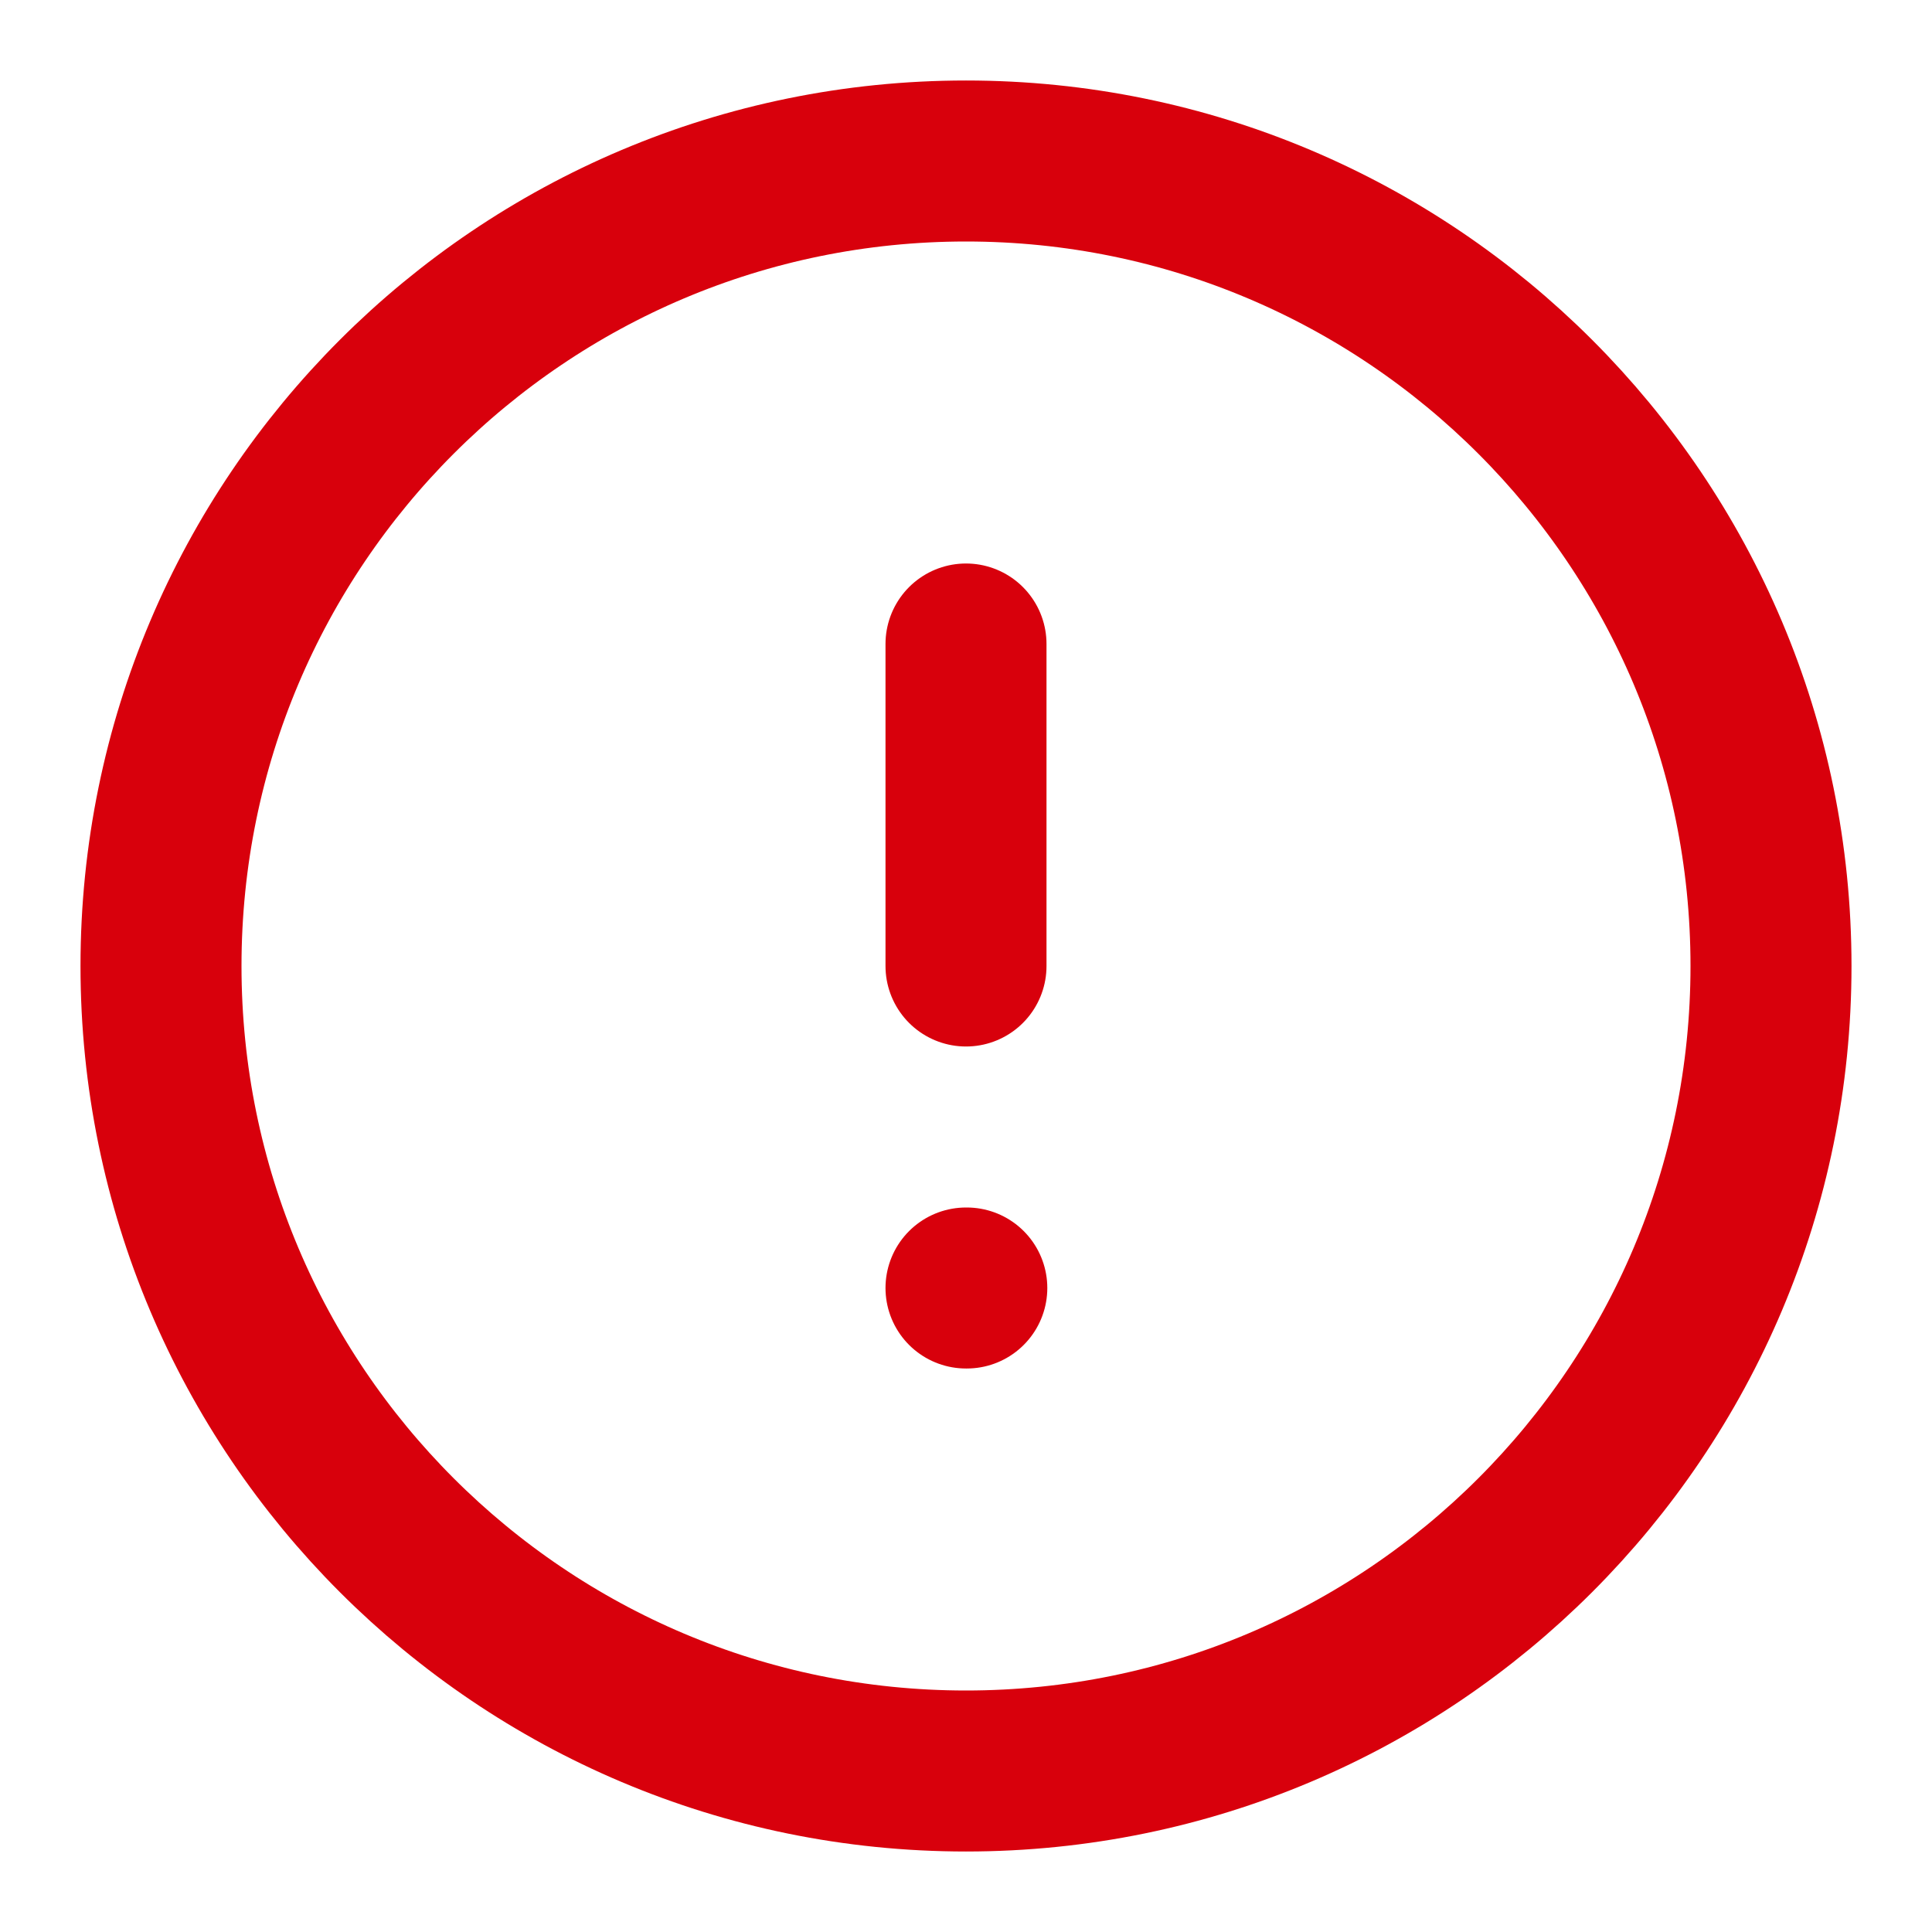
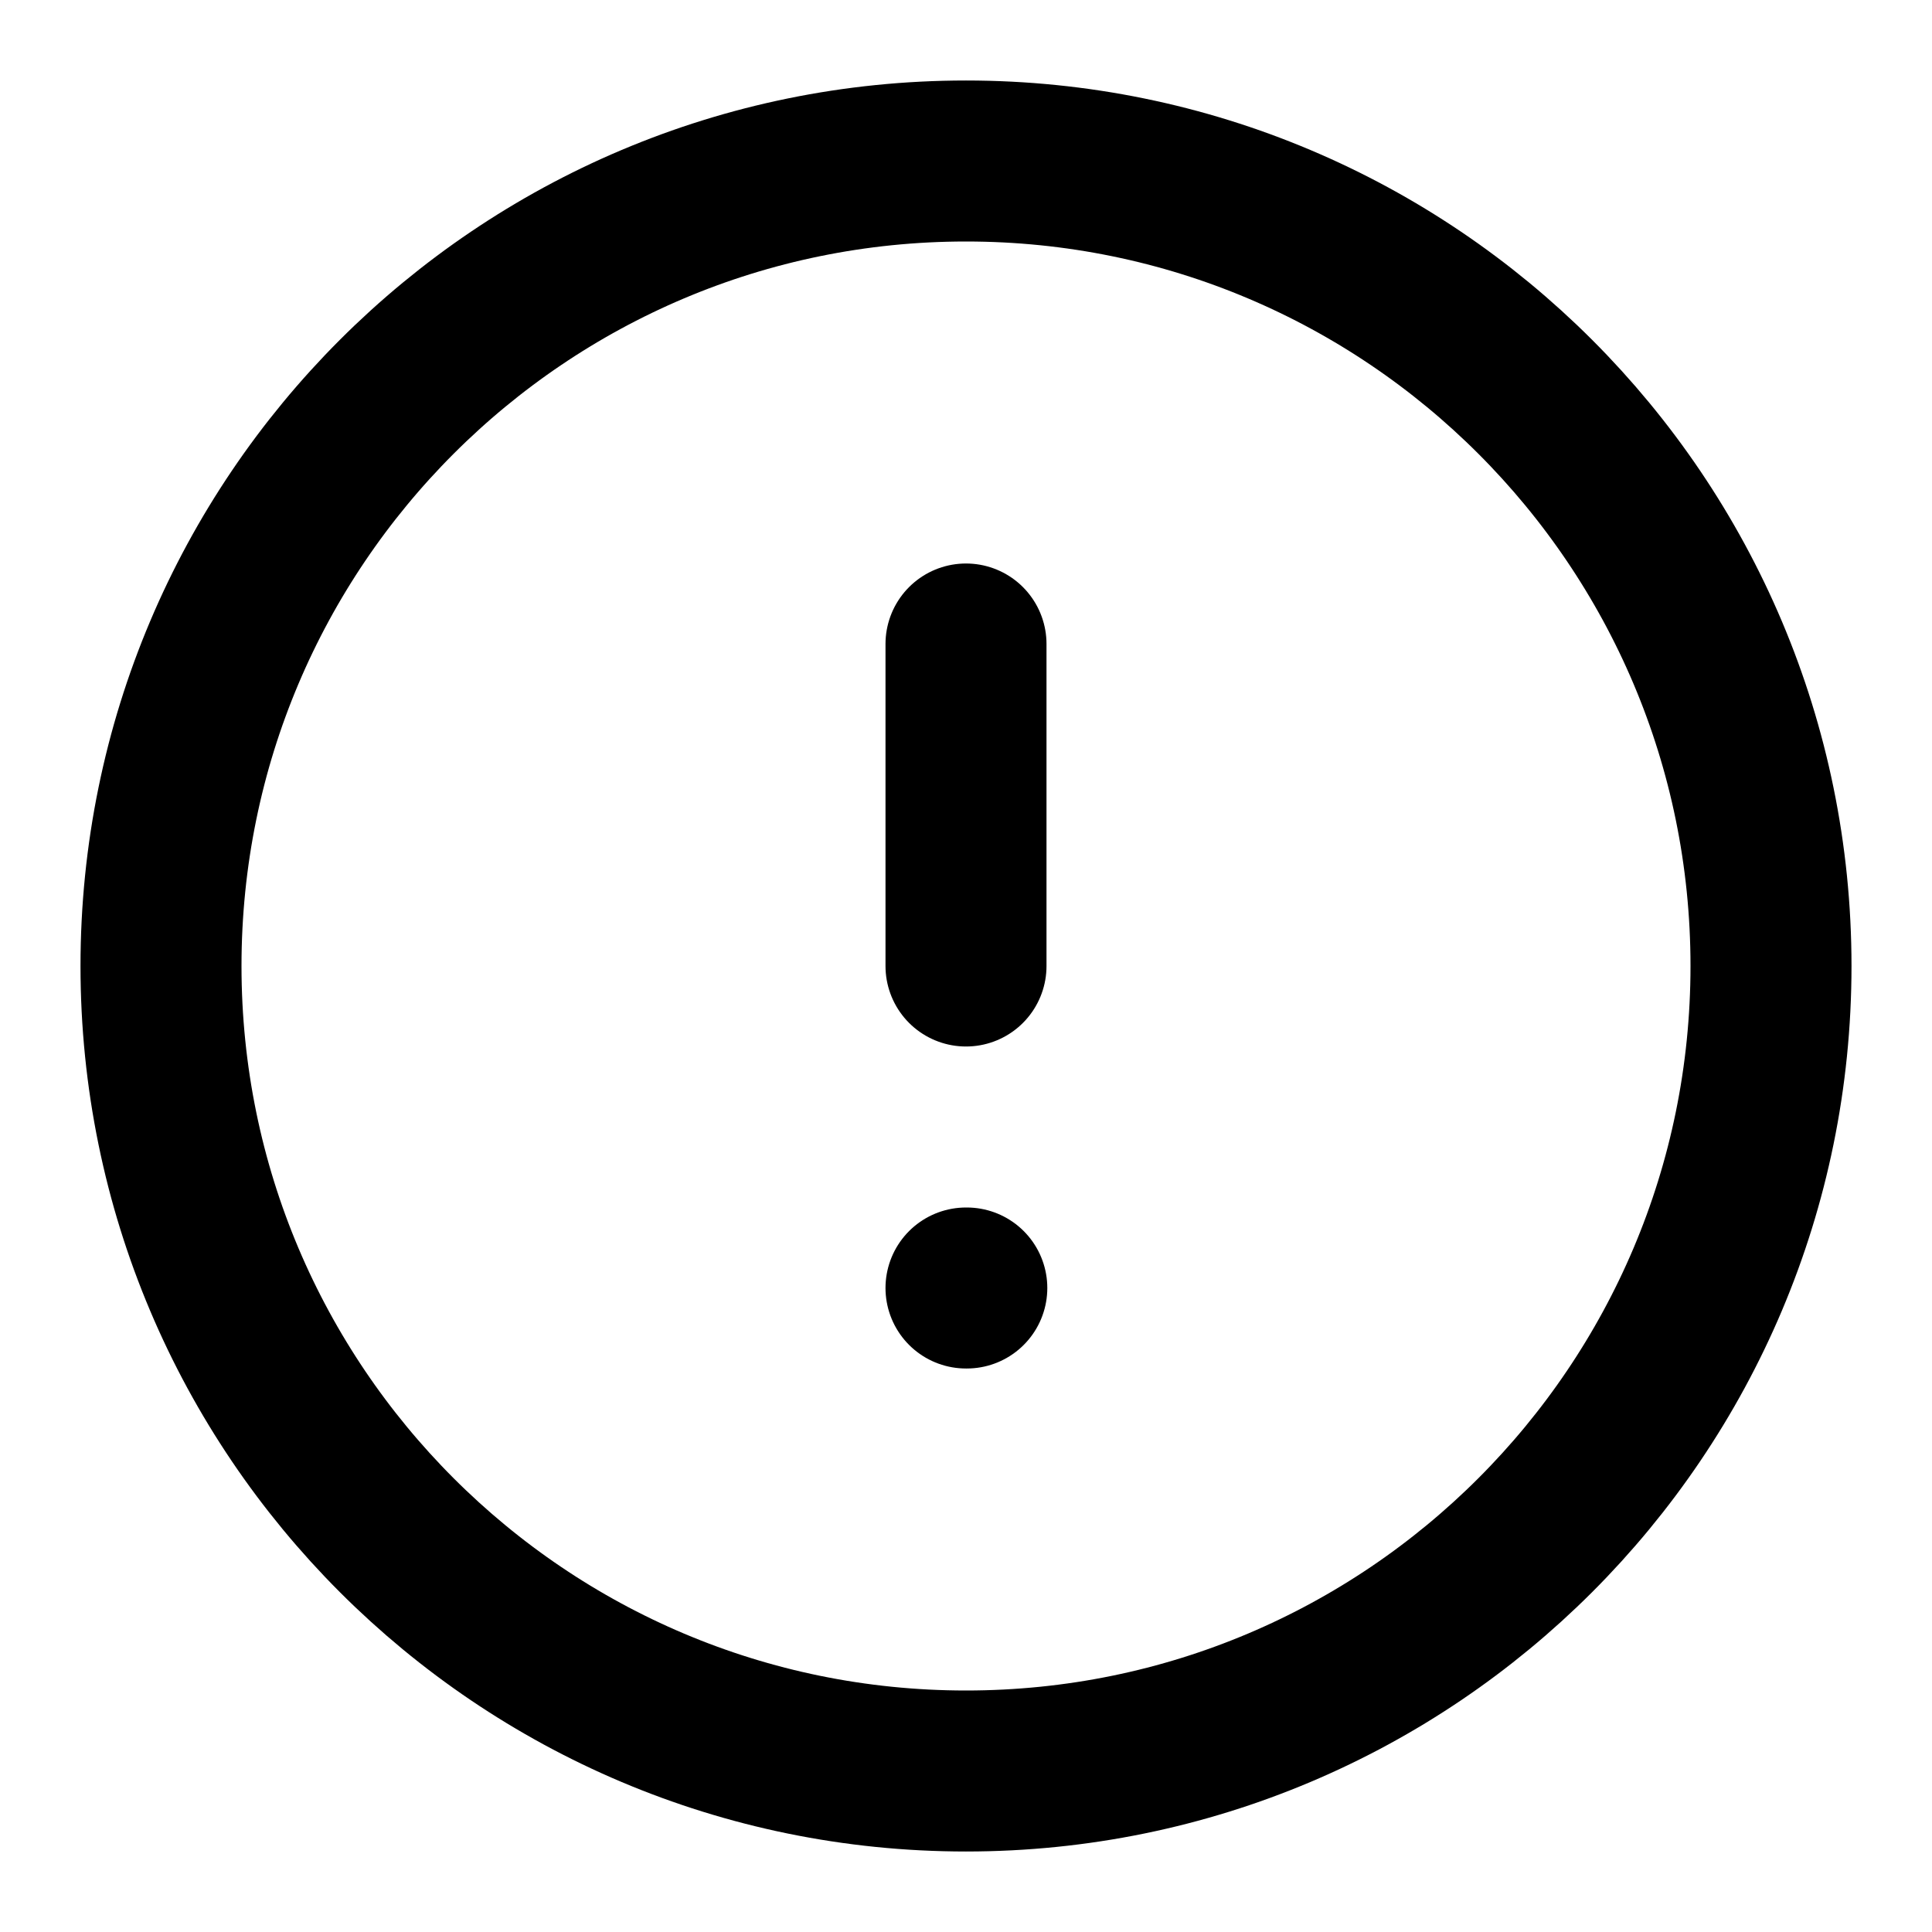
- <svg xmlns="http://www.w3.org/2000/svg" width="24" height="24" viewBox="0 0 24 24" fill="none" stroke="#d8000c" stroke-width="2" stroke-linecap="round" stroke-linejoin="round" class="feather feather-alert-circle">
+ <svg xmlns="http://www.w3.org/2000/svg" width="24" height="24" viewBox="0 0 24 24" fill="none" stroke="currentColor" stroke-width="2" stroke-linecap="round" stroke-linejoin="round" class="feather feather-alert-circle">
  <circle cx="12" cy="12" r="10" />
  <line x1="12" y1="8" x2="12" y2="12" />
  <line x1="12" y1="16" x2="12.01" y2="16" />
</svg>
